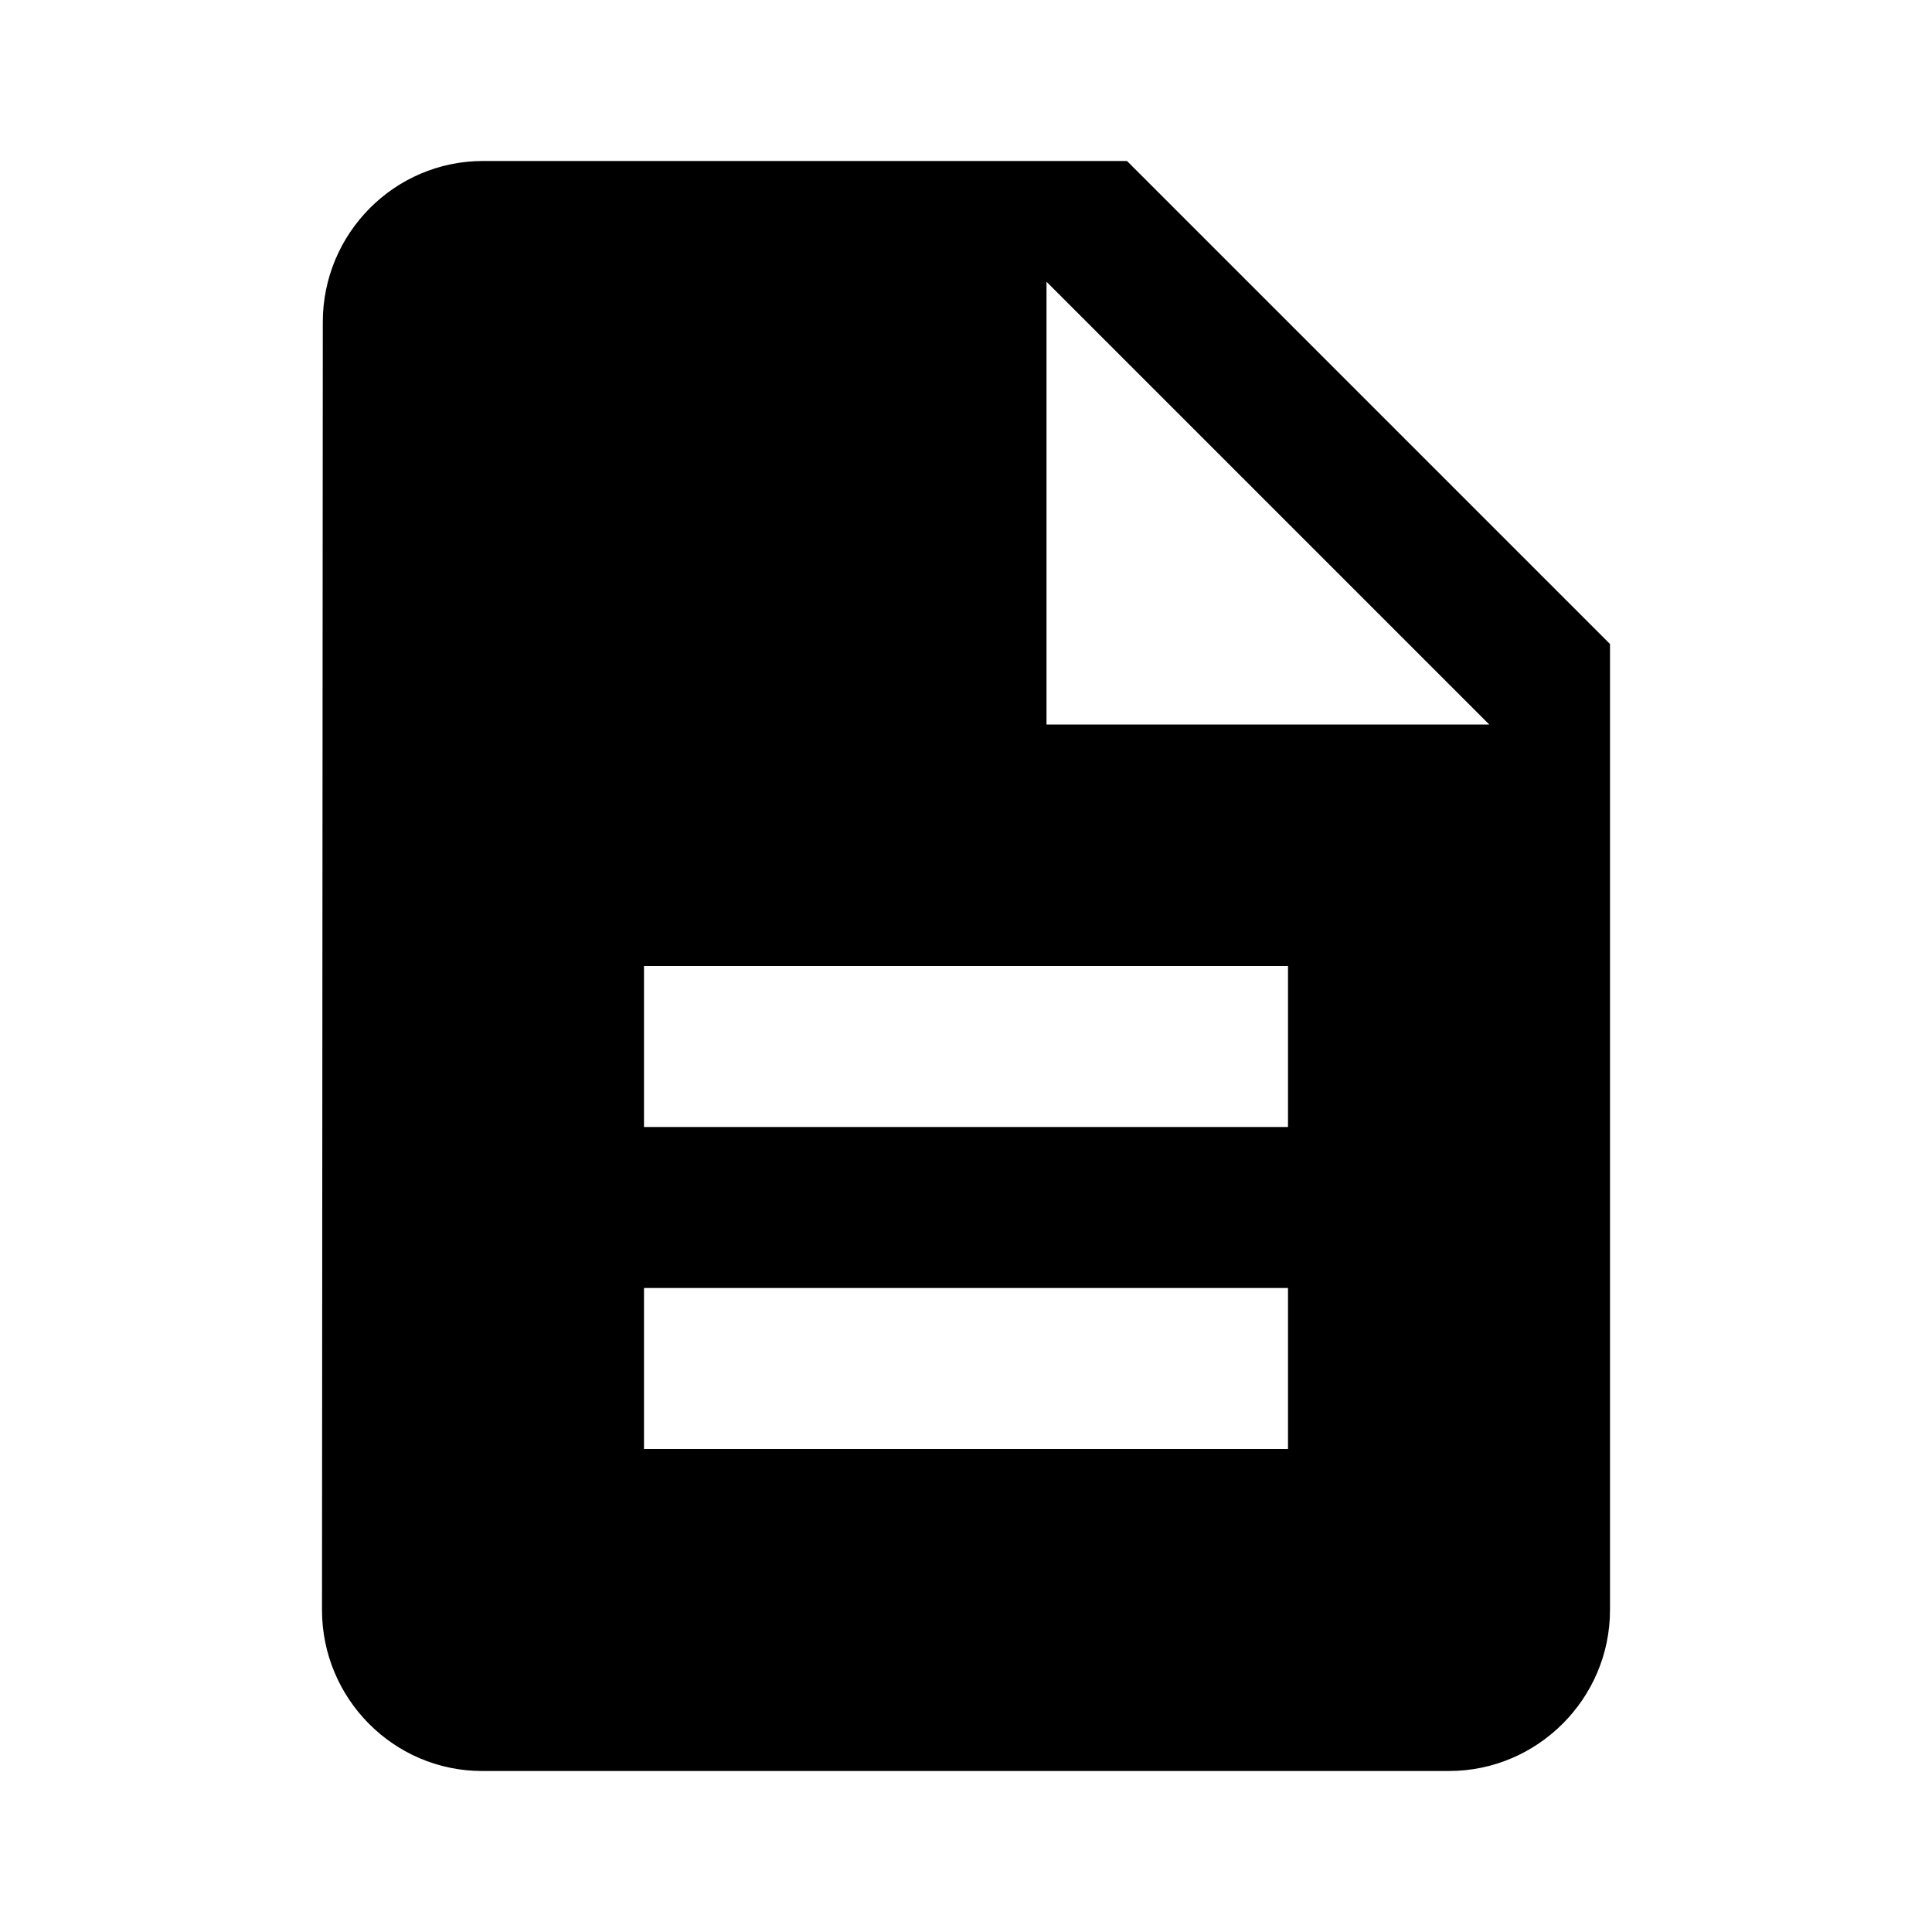
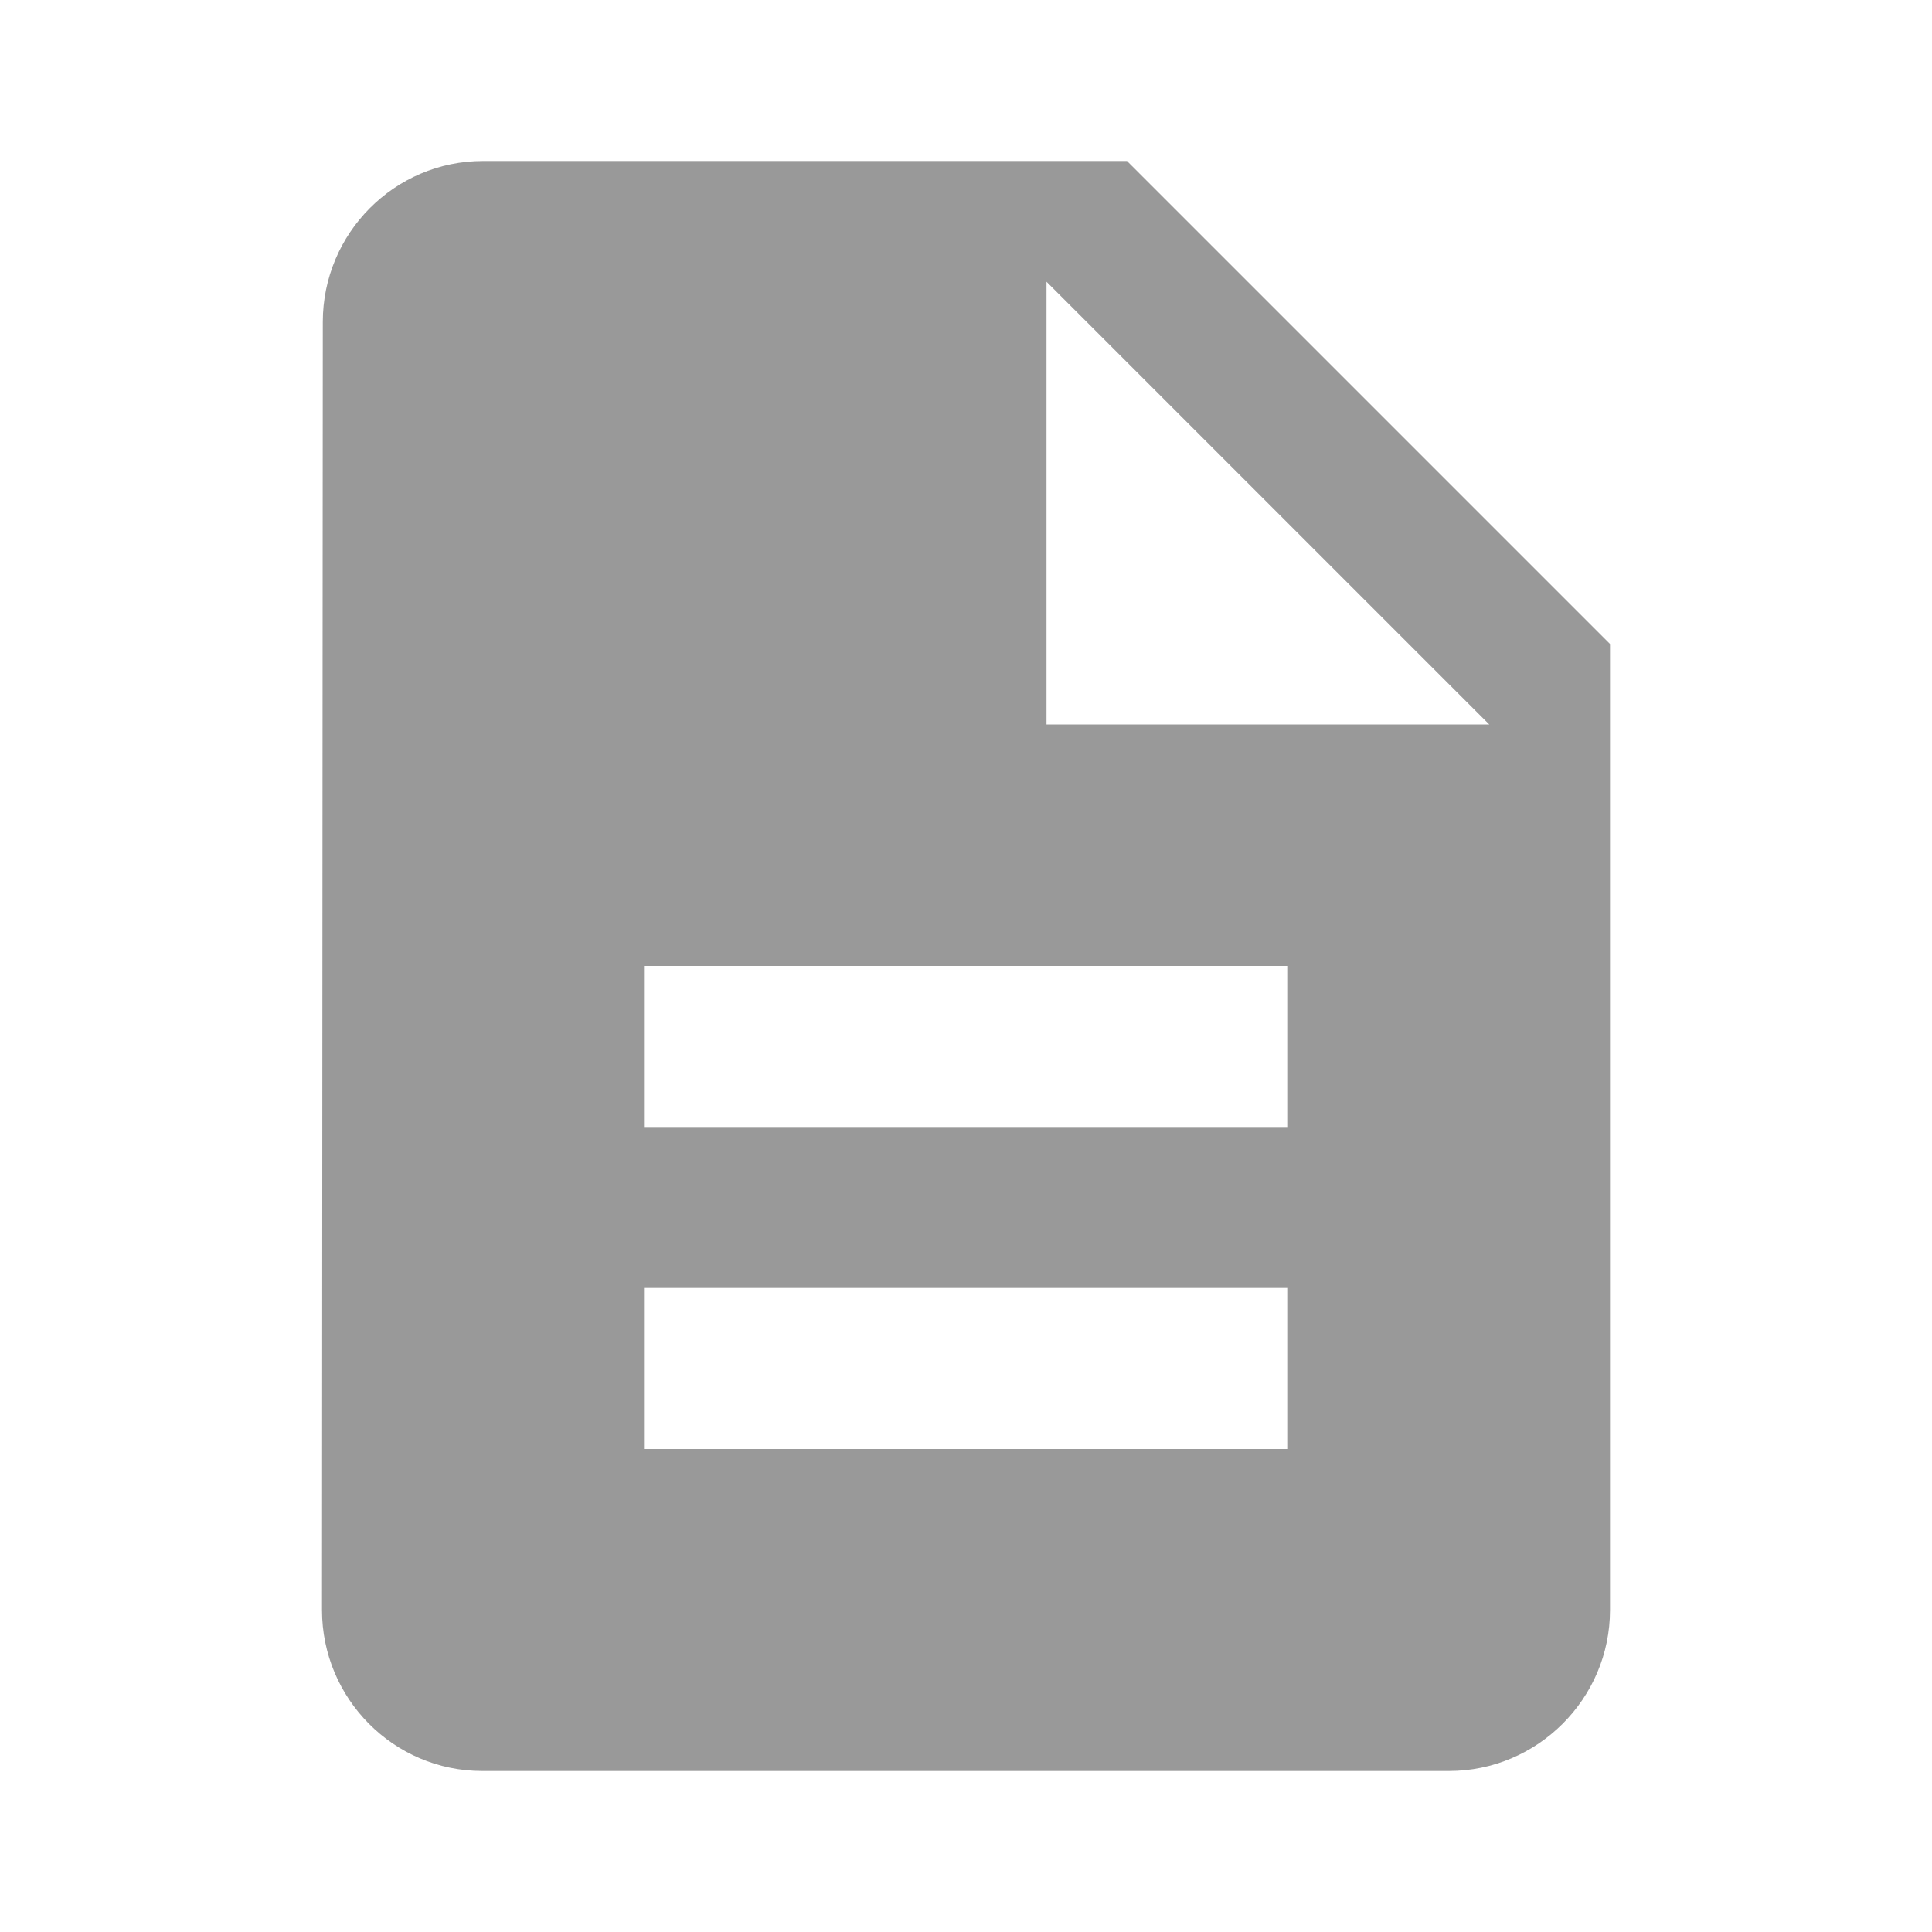
<svg xmlns="http://www.w3.org/2000/svg" height="24" viewBox="0 0 24 24" width="24">
  <path d="M0 0h24v24H0z" fill="none" />
-   <path d="M14 2H6c-1.1 0-1.99.9-1.99 2L4 20c0 1.1.89 2 1.99 2H18c1.1 0 2-.9 2-2V8l-6-6zm2 16H8v-2h8v2zm0-4H8v-2h8v2zm-3-5V3.5L18.5 9H13z" />
+   <path style="fill:rgba(0,0,0,0.4);" d="M14 2H6c-1.1 0-1.99.9-1.99 2L4 20c0 1.1.89 2 1.99 2H18c1.1 0 2-.9 2-2V8l-6-6zm2 16H8v-2h8v2zm0-4H8v-2h8v2zm-3-5V3.5L18.5 9H13z" />
</svg>
